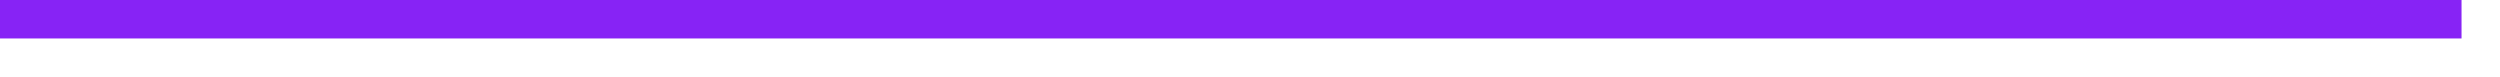
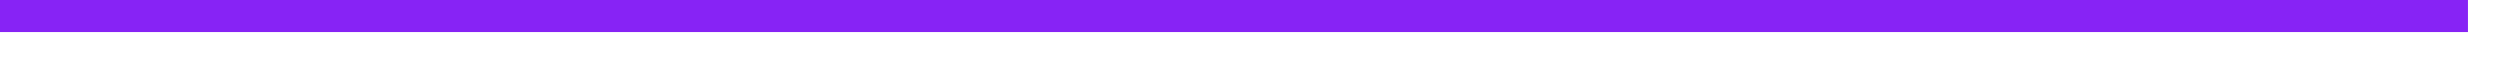
- <svg xmlns="http://www.w3.org/2000/svg" version="1.1" width="65px" height="2px">
-   <g transform="matrix(1 0 0 1 -496 -496 )">
-     <path d="M 496 496.5  L 560 496.5  " stroke-width="1" stroke="#8723f5" fill="none" />
+ <svg xmlns="http://www.w3.org/2000/svg" version="1.1" width="78px" height="2px">
+   <g transform="matrix(1 0 0 1 -455 -508 )">
+     <path d="M 455 508.5  L 532 508.5  " stroke-width="1" stroke="#8723f5" fill="none" />
  </g>
</svg>
